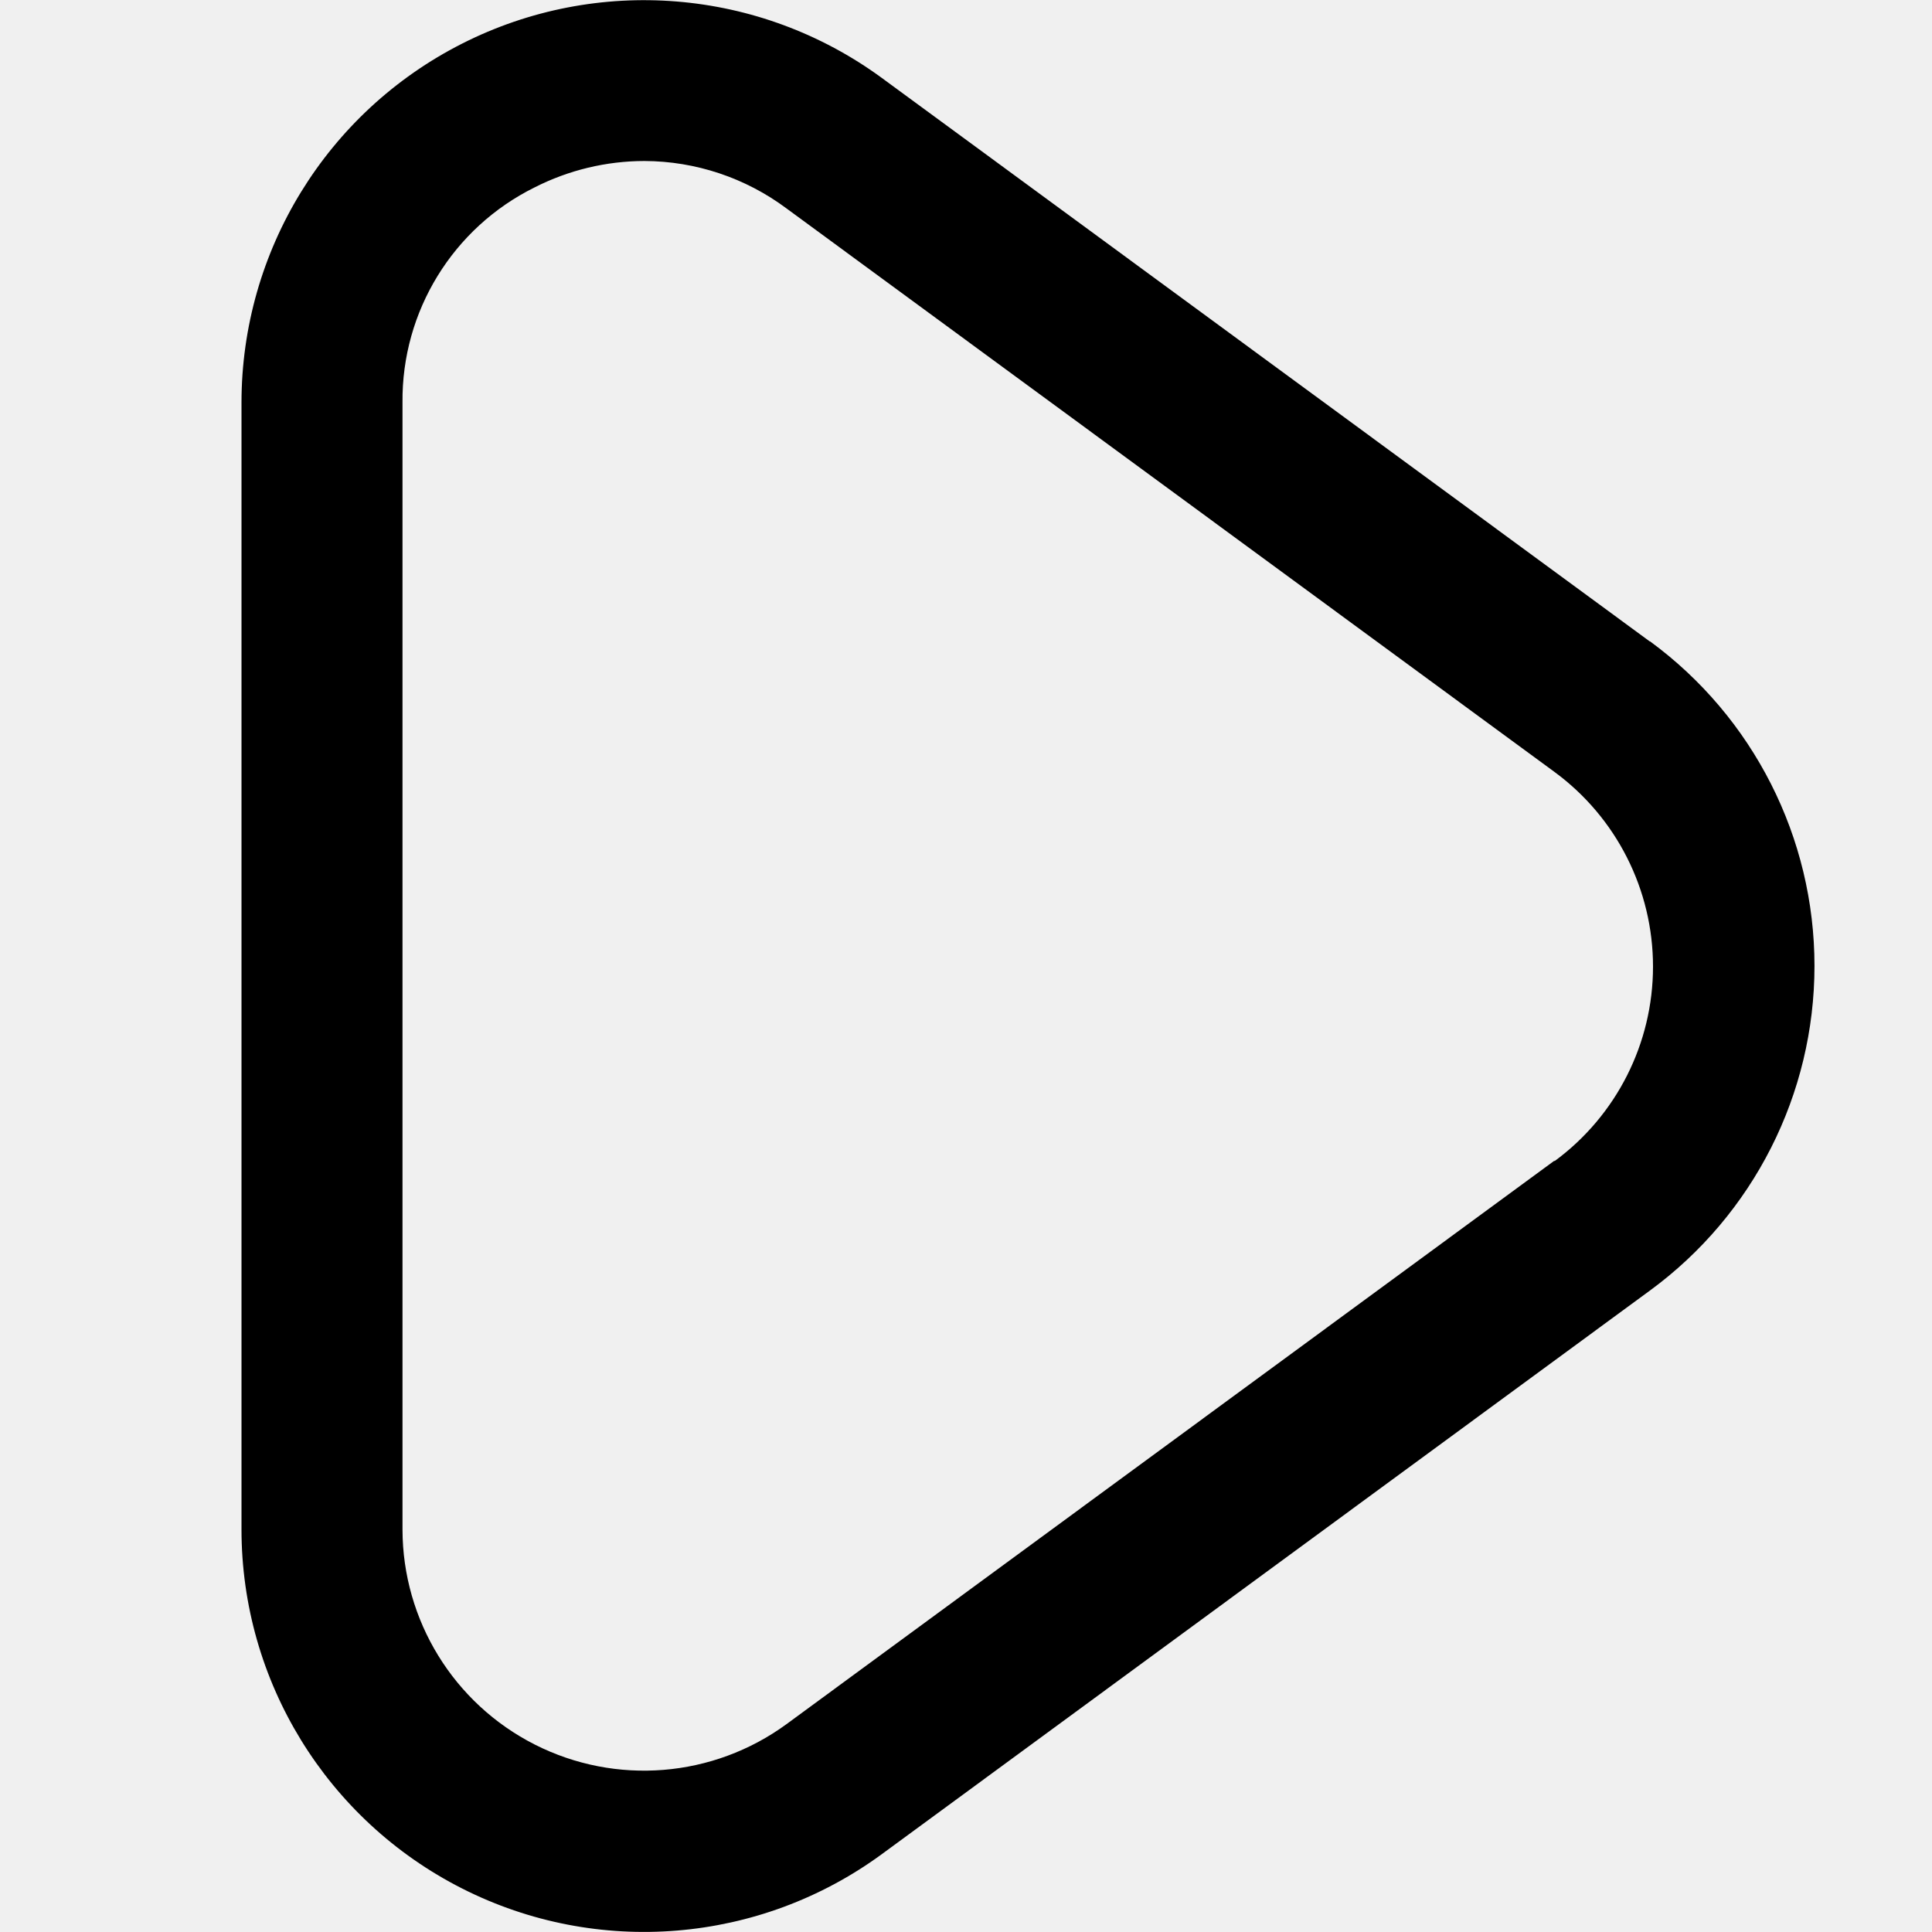
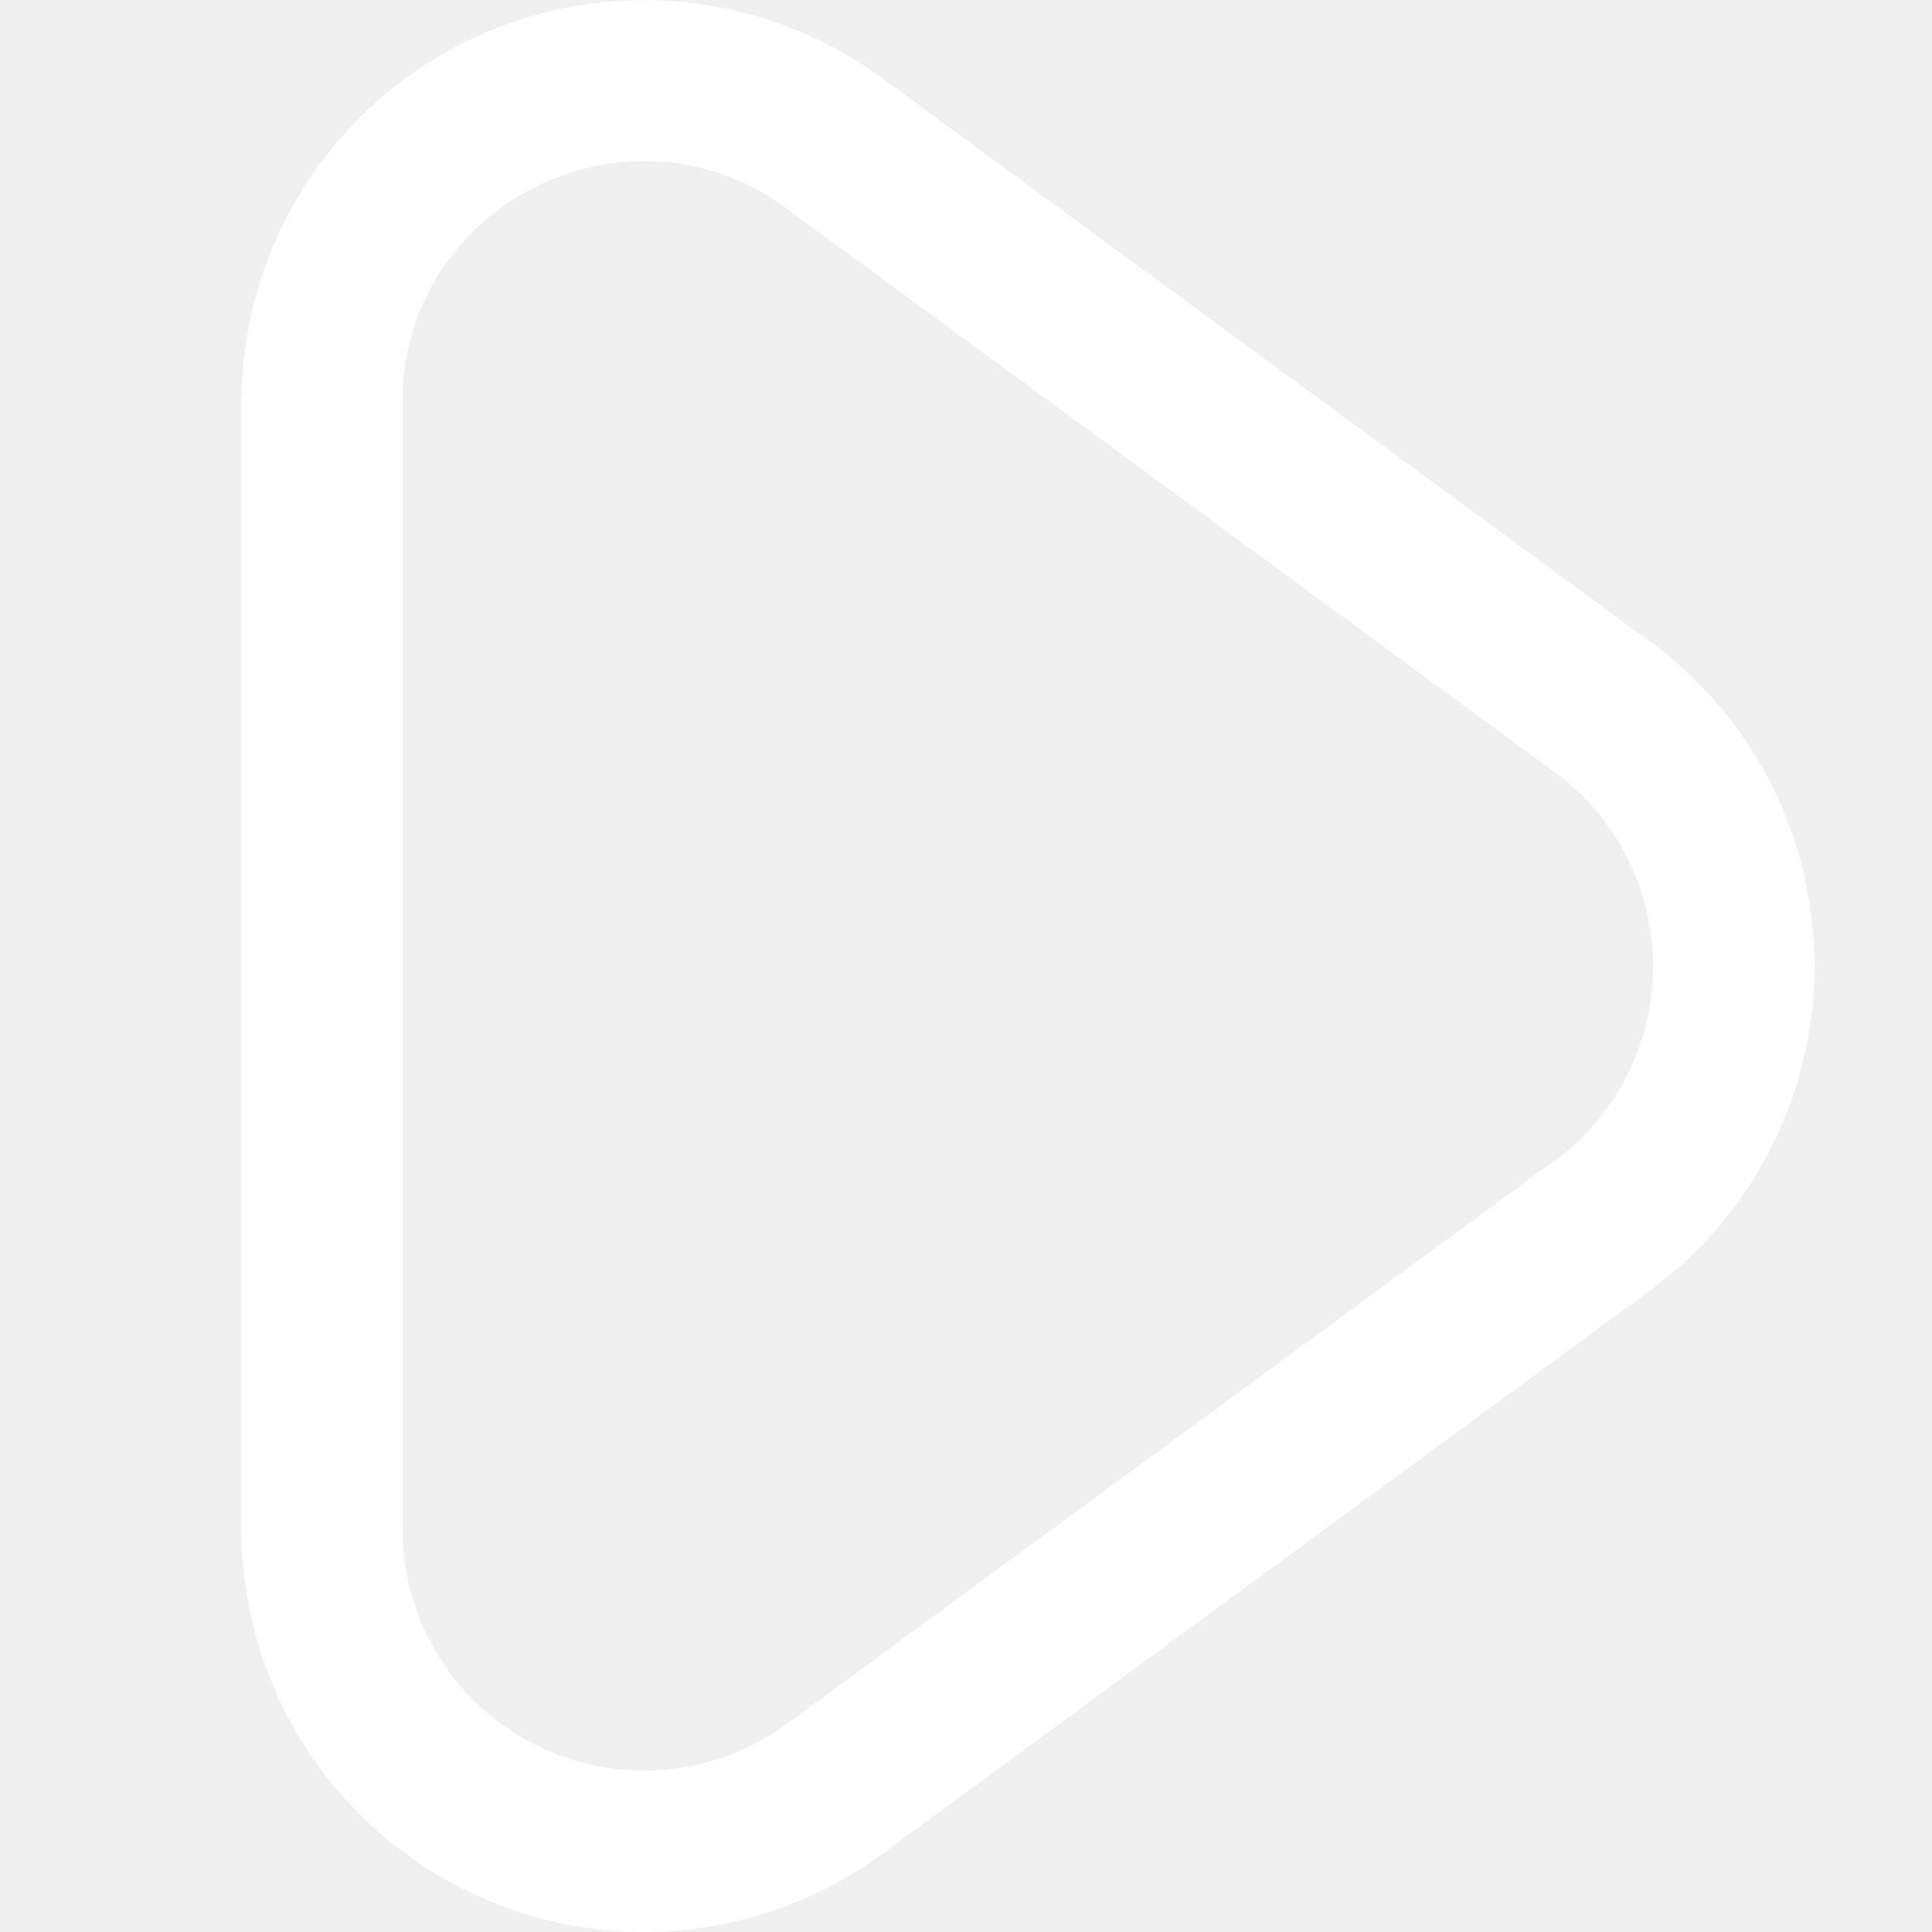
- <svg xmlns="http://www.w3.org/2000/svg" id="Outline" viewBox="0 0 24 24">
+ <svg xmlns="http://www.w3.org/2000/svg" id="Outline" fill="white" viewBox="0 0 24 24">
  <path d="M20.494,7.968l-9.54-7A5,5,0,0,0,3,5V19a5,5,0,0,0,7.957,4.031l9.54-7a5,5,0,0,0,0-8.064Zm-1.184,6.45-9.54,7A3,3,0,0,1,5,19V5A2.948,2.948,0,0,1,6.641,2.328,3.018,3.018,0,0,1,8.006,2a2.97,2.97,0,0,1,1.764.589l9.54,7a3,3,0,0,1,0,4.836Z" />
</svg>
